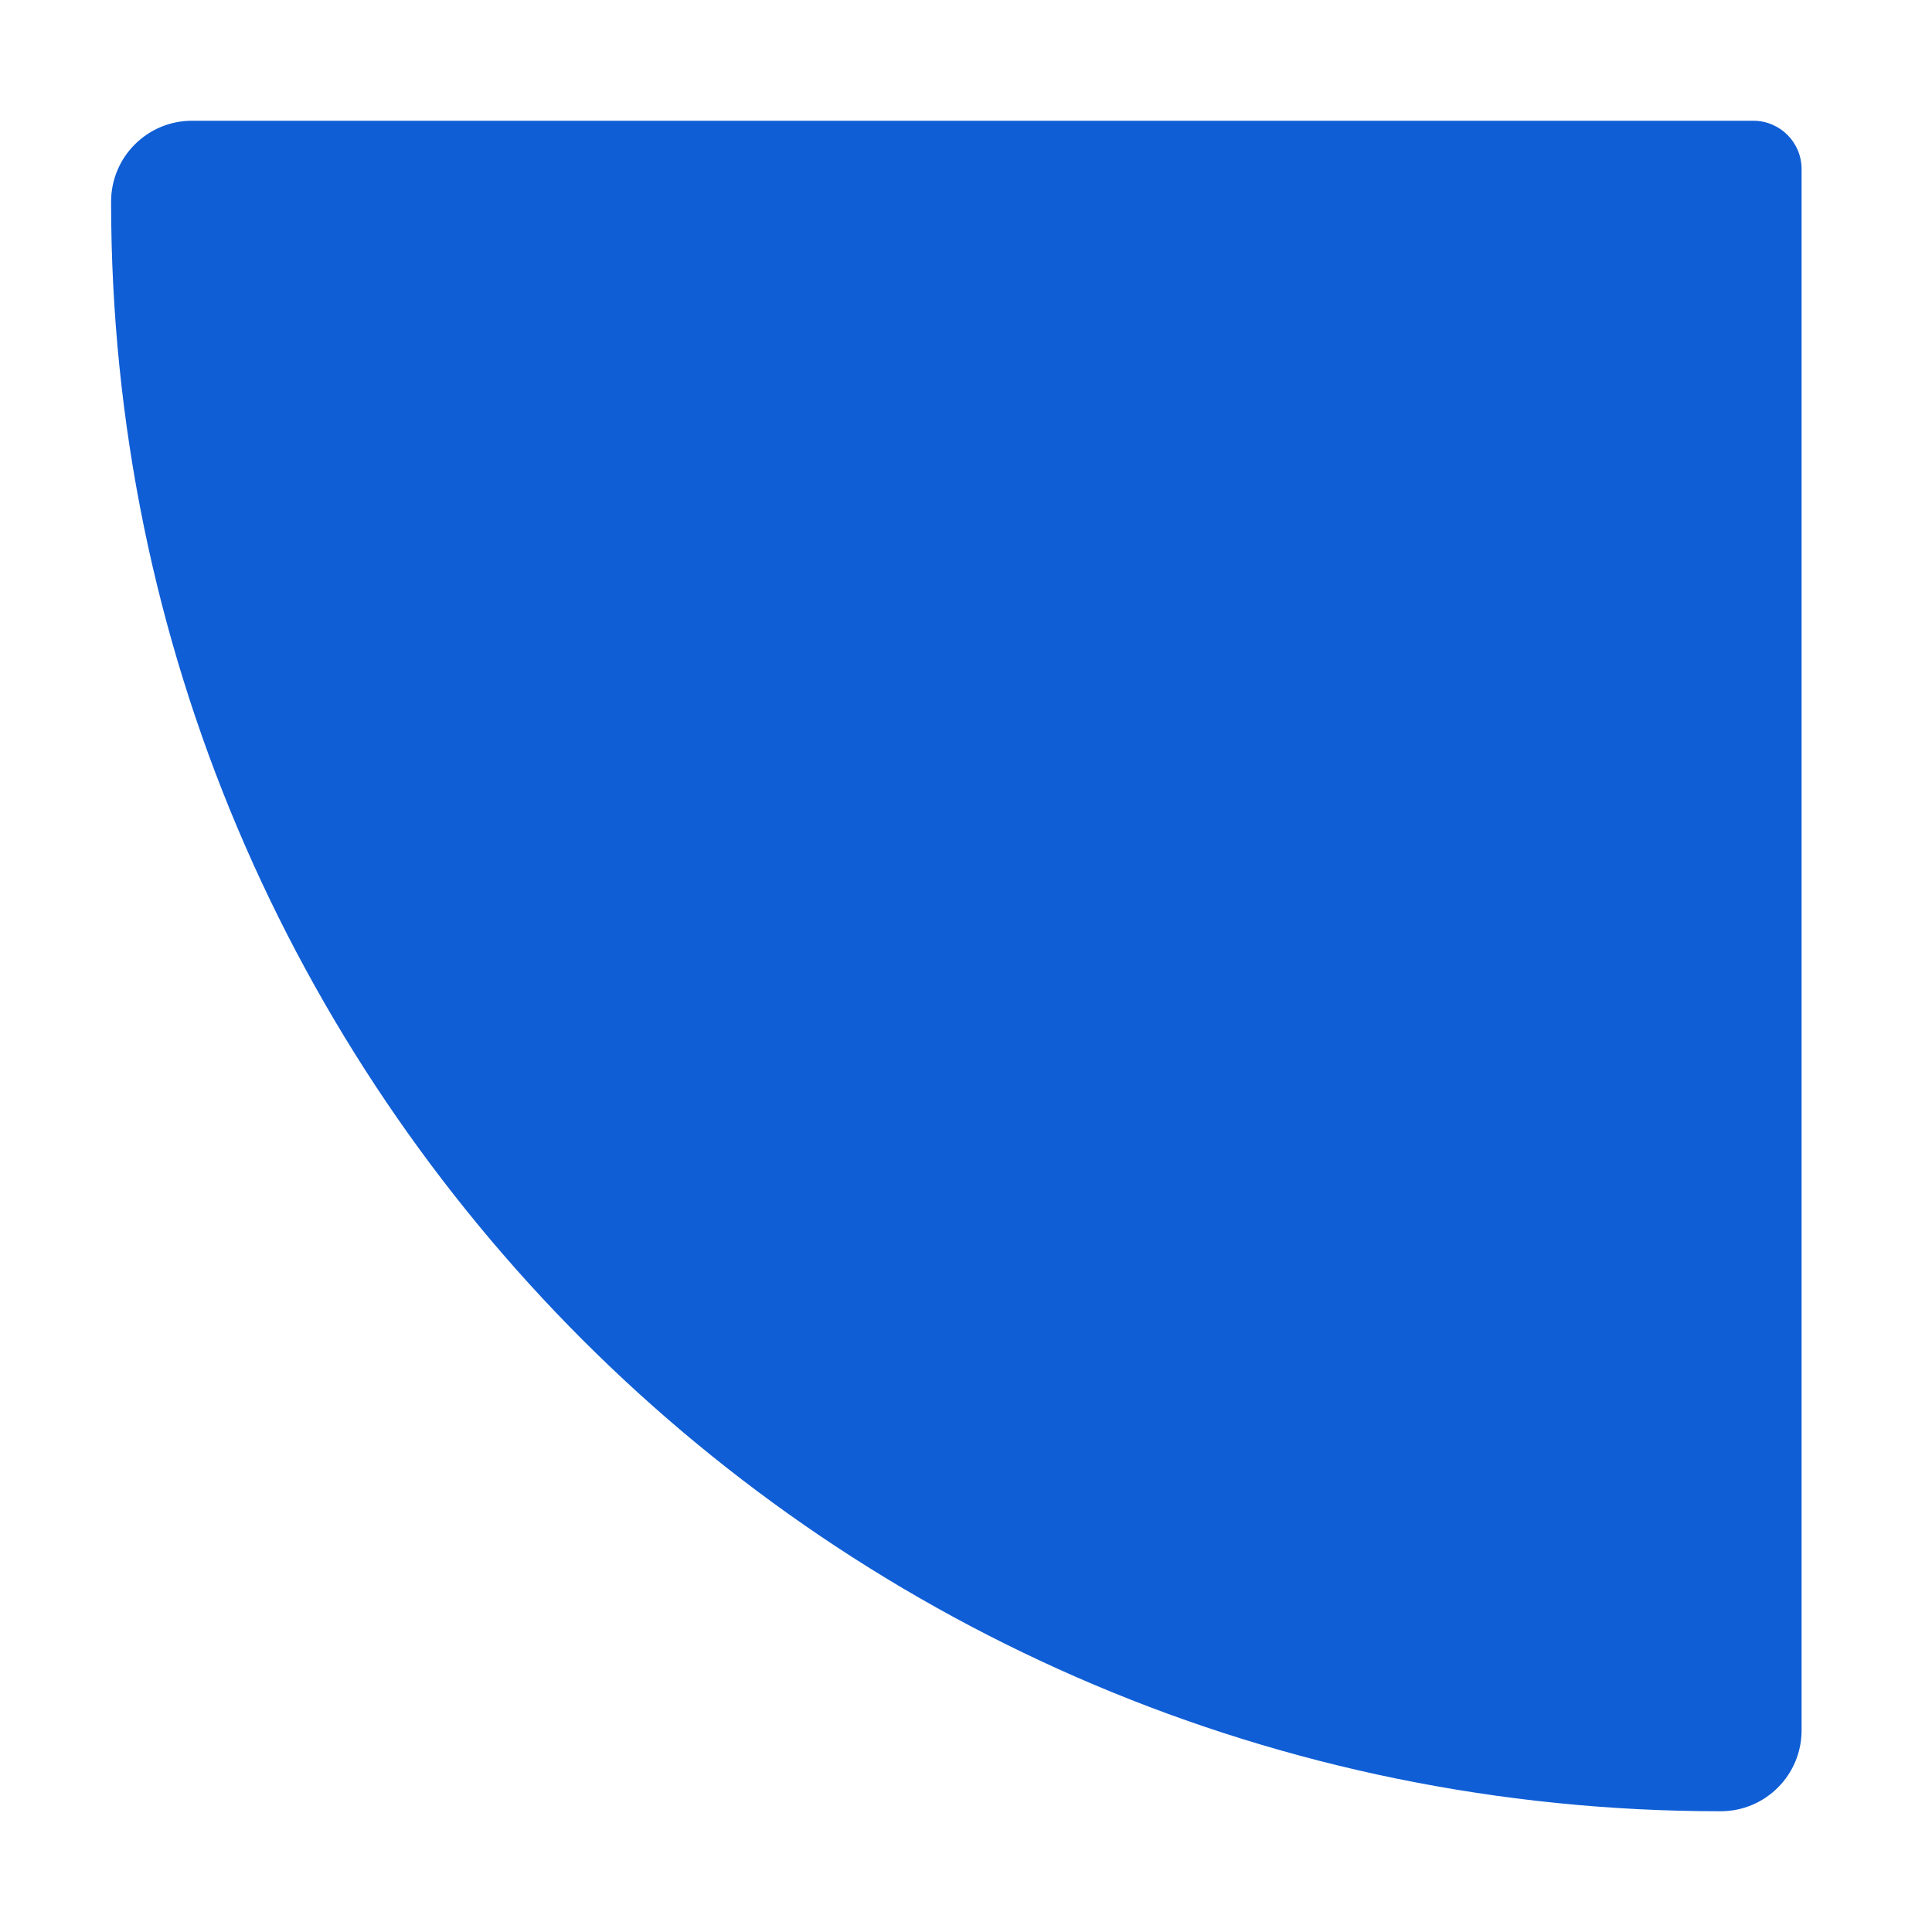
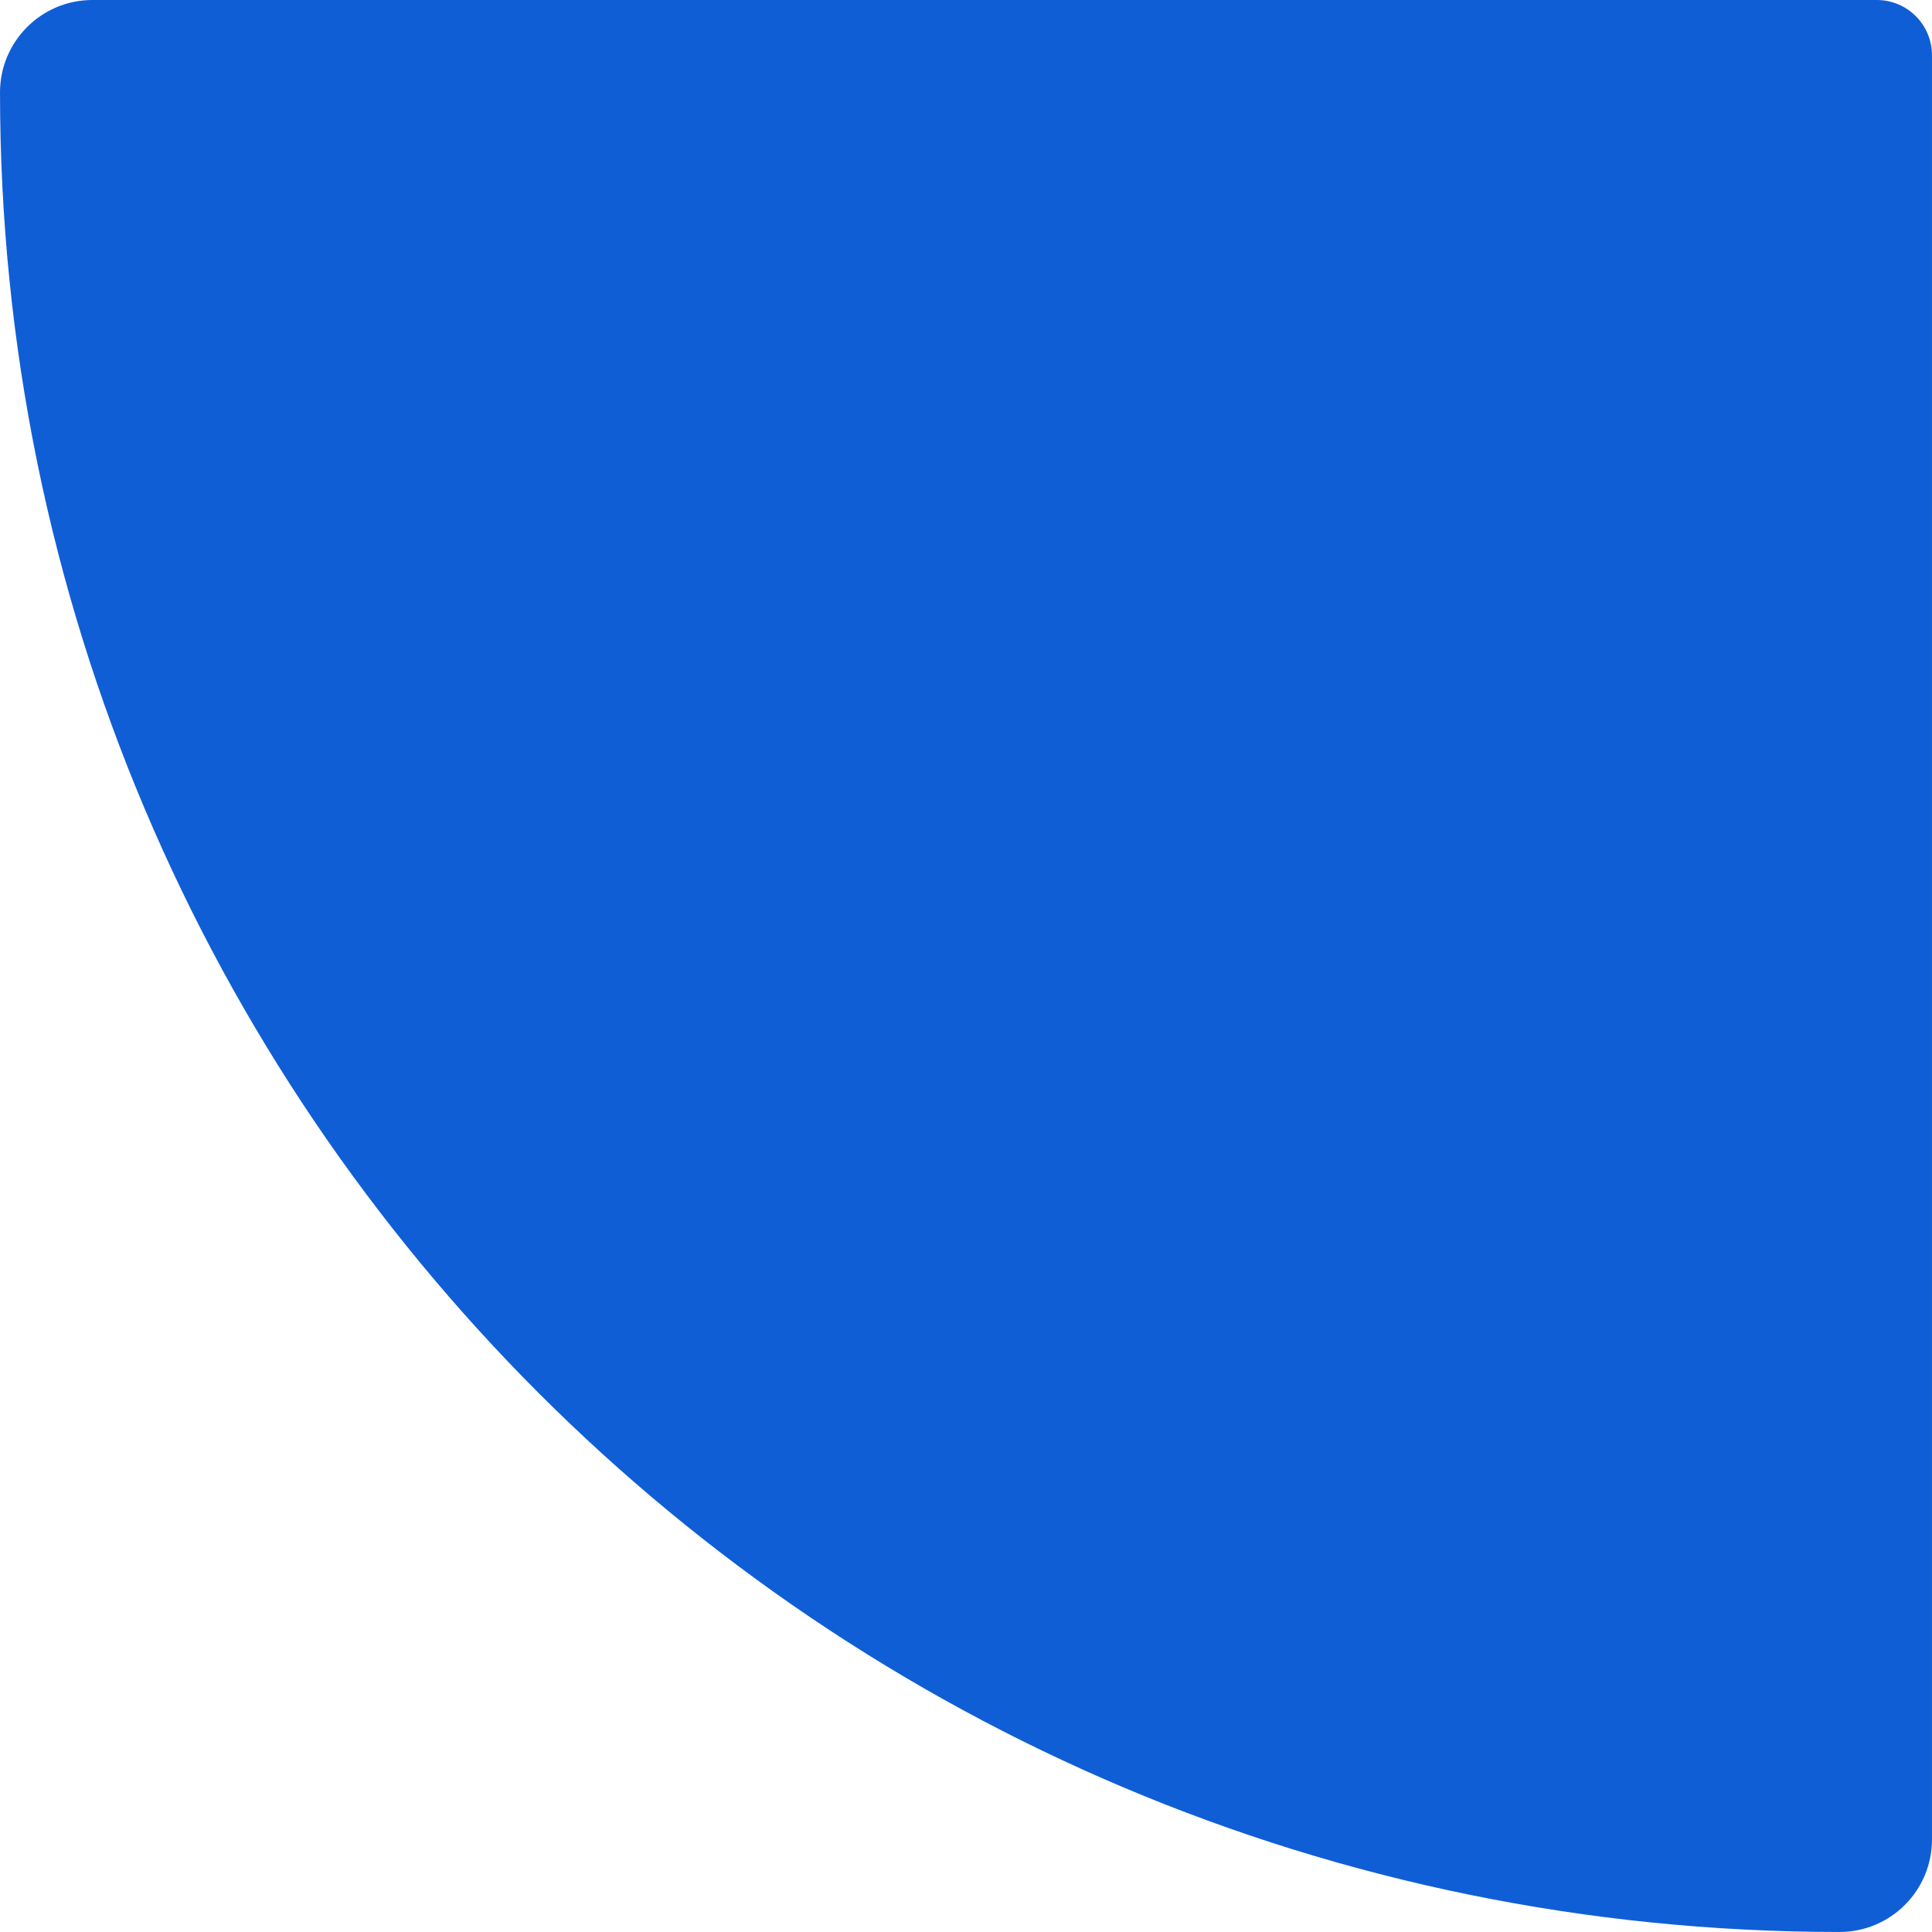
<svg xmlns="http://www.w3.org/2000/svg" viewBox="347 -10 160 160">
-   <path d="M356.2 6.7a6.7 6.7 0 0 1 6.7-6.7h129.3a4 4 0 0 1 4 4v129.3a6.7 6.7 0 0 1-6.7 6.7A133.3 133.3 0 0 1 356.2 6.7" fill="#105ed5" />
+   <path d="m347-2.343a7.657 7.657 0 0 1 7.657-7.657h147.77a4.571 4.571 0 0 1 4.571 4.571v147.77a7.657 7.657 0 0 1-7.657 7.657 152.34 152.34 0 0 1-152.34-152.34" fill="#105ed5" stroke-width="1.143" />
</svg>
